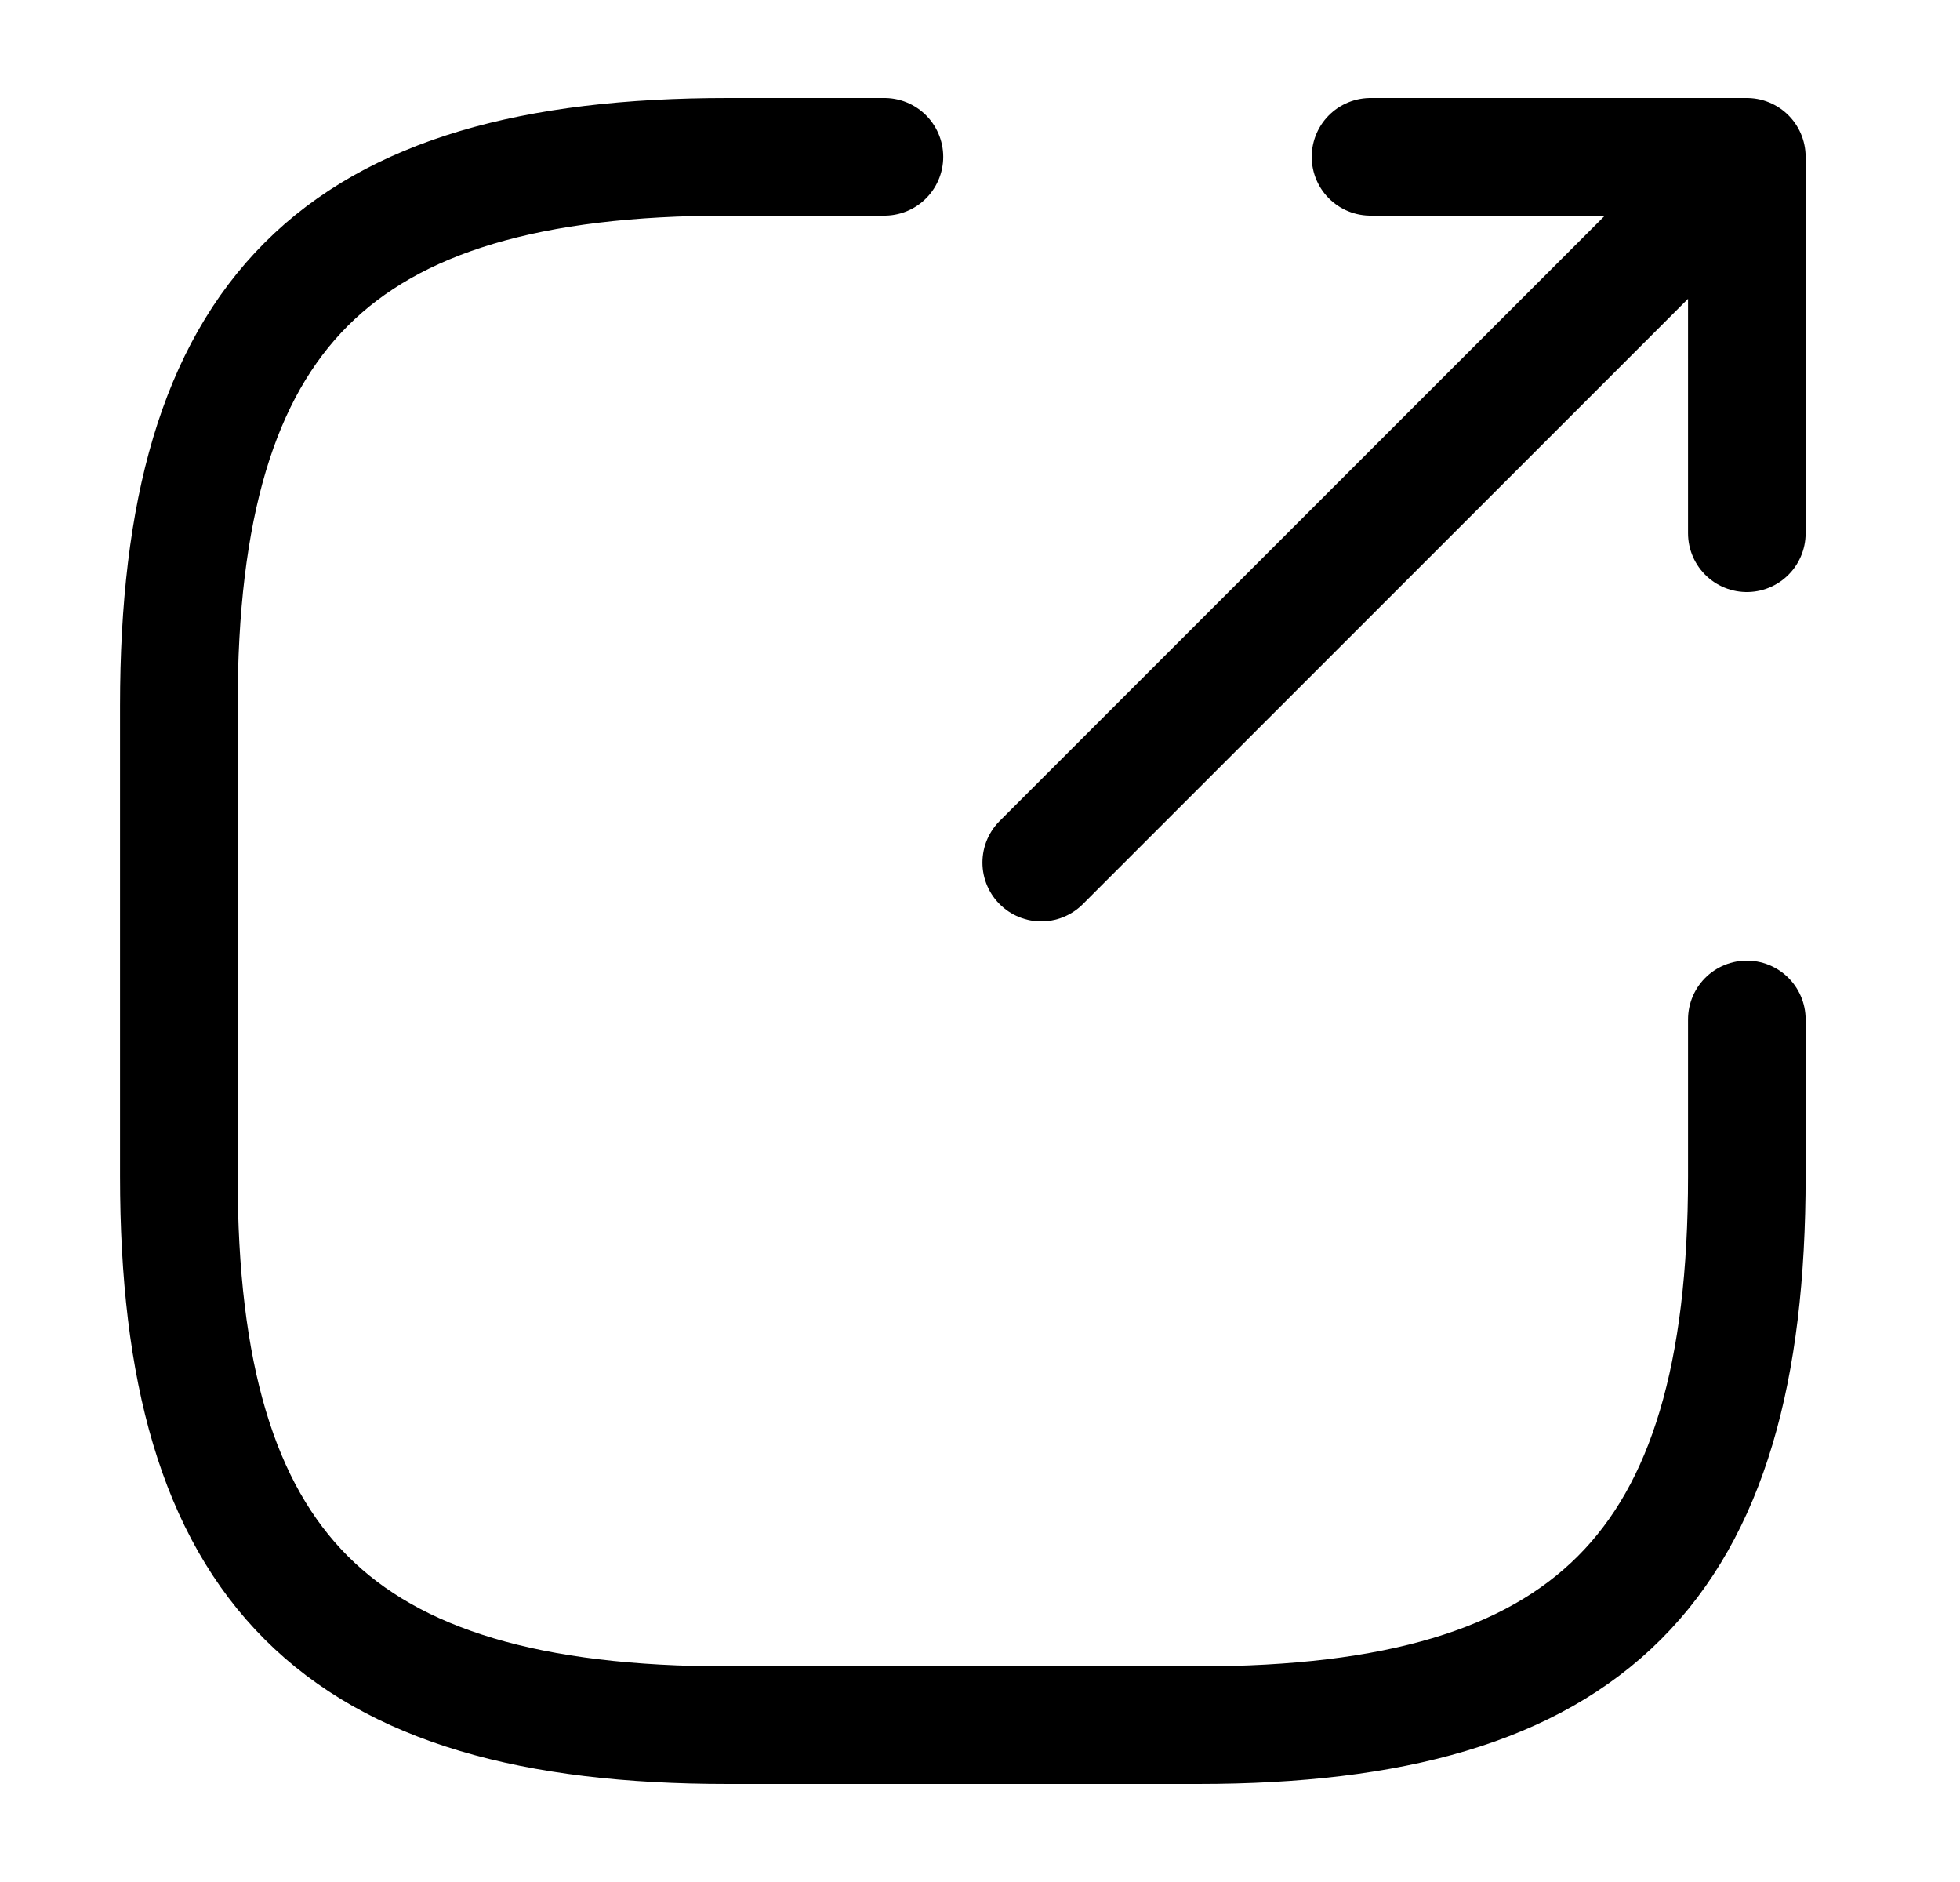
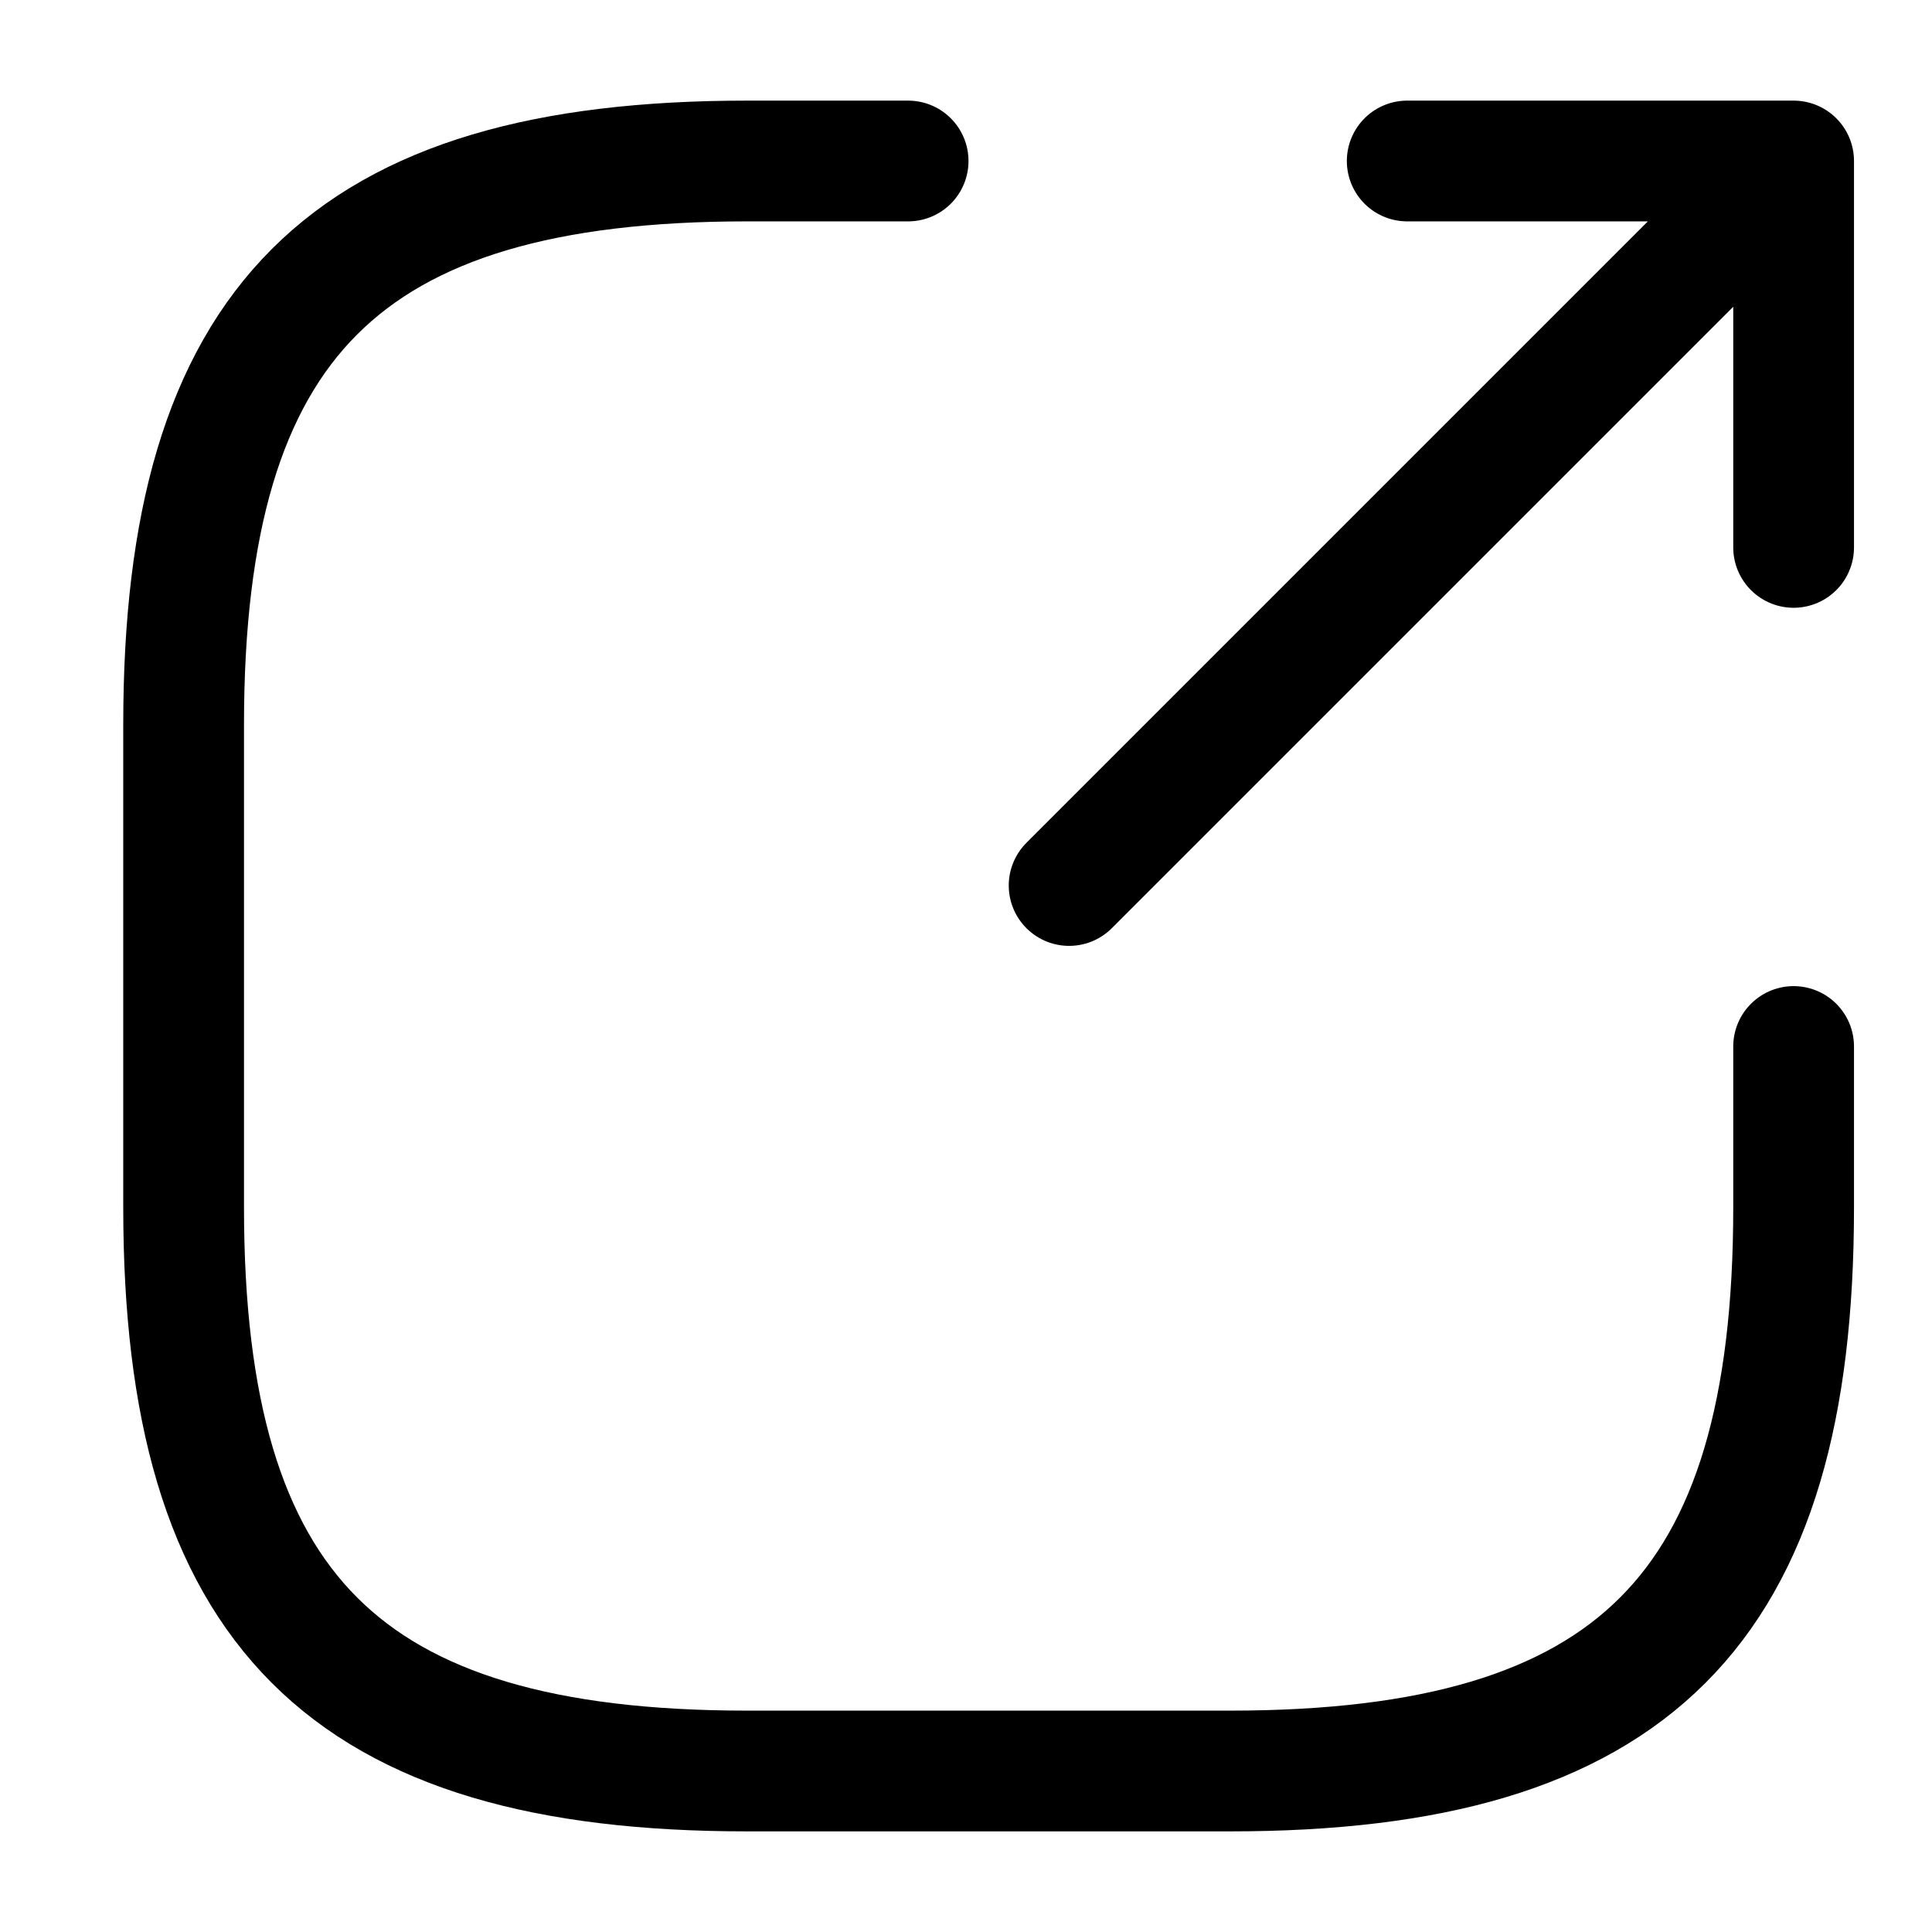
- <svg xmlns="http://www.w3.org/2000/svg" width="25" height="24" viewBox="0 0 25 24" fill="none">
+ <svg xmlns="http://www.w3.org/2000/svg" width="24" height="24" viewBox="0 0 24 24" fill="none">
  <path d="M13.281 11L21.481 2.8M22.281 6.8V2H17.481M11.281 2H9.281C4.281 2 2.281 4 2.281 9V15C2.281 20 4.281 22 9.281 22H15.281C20.281 22 22.281 20 22.281 15V13" stroke="currentColor" stroke-width="1.5" stroke-linecap="round" stroke-linejoin="round" />
</svg>
